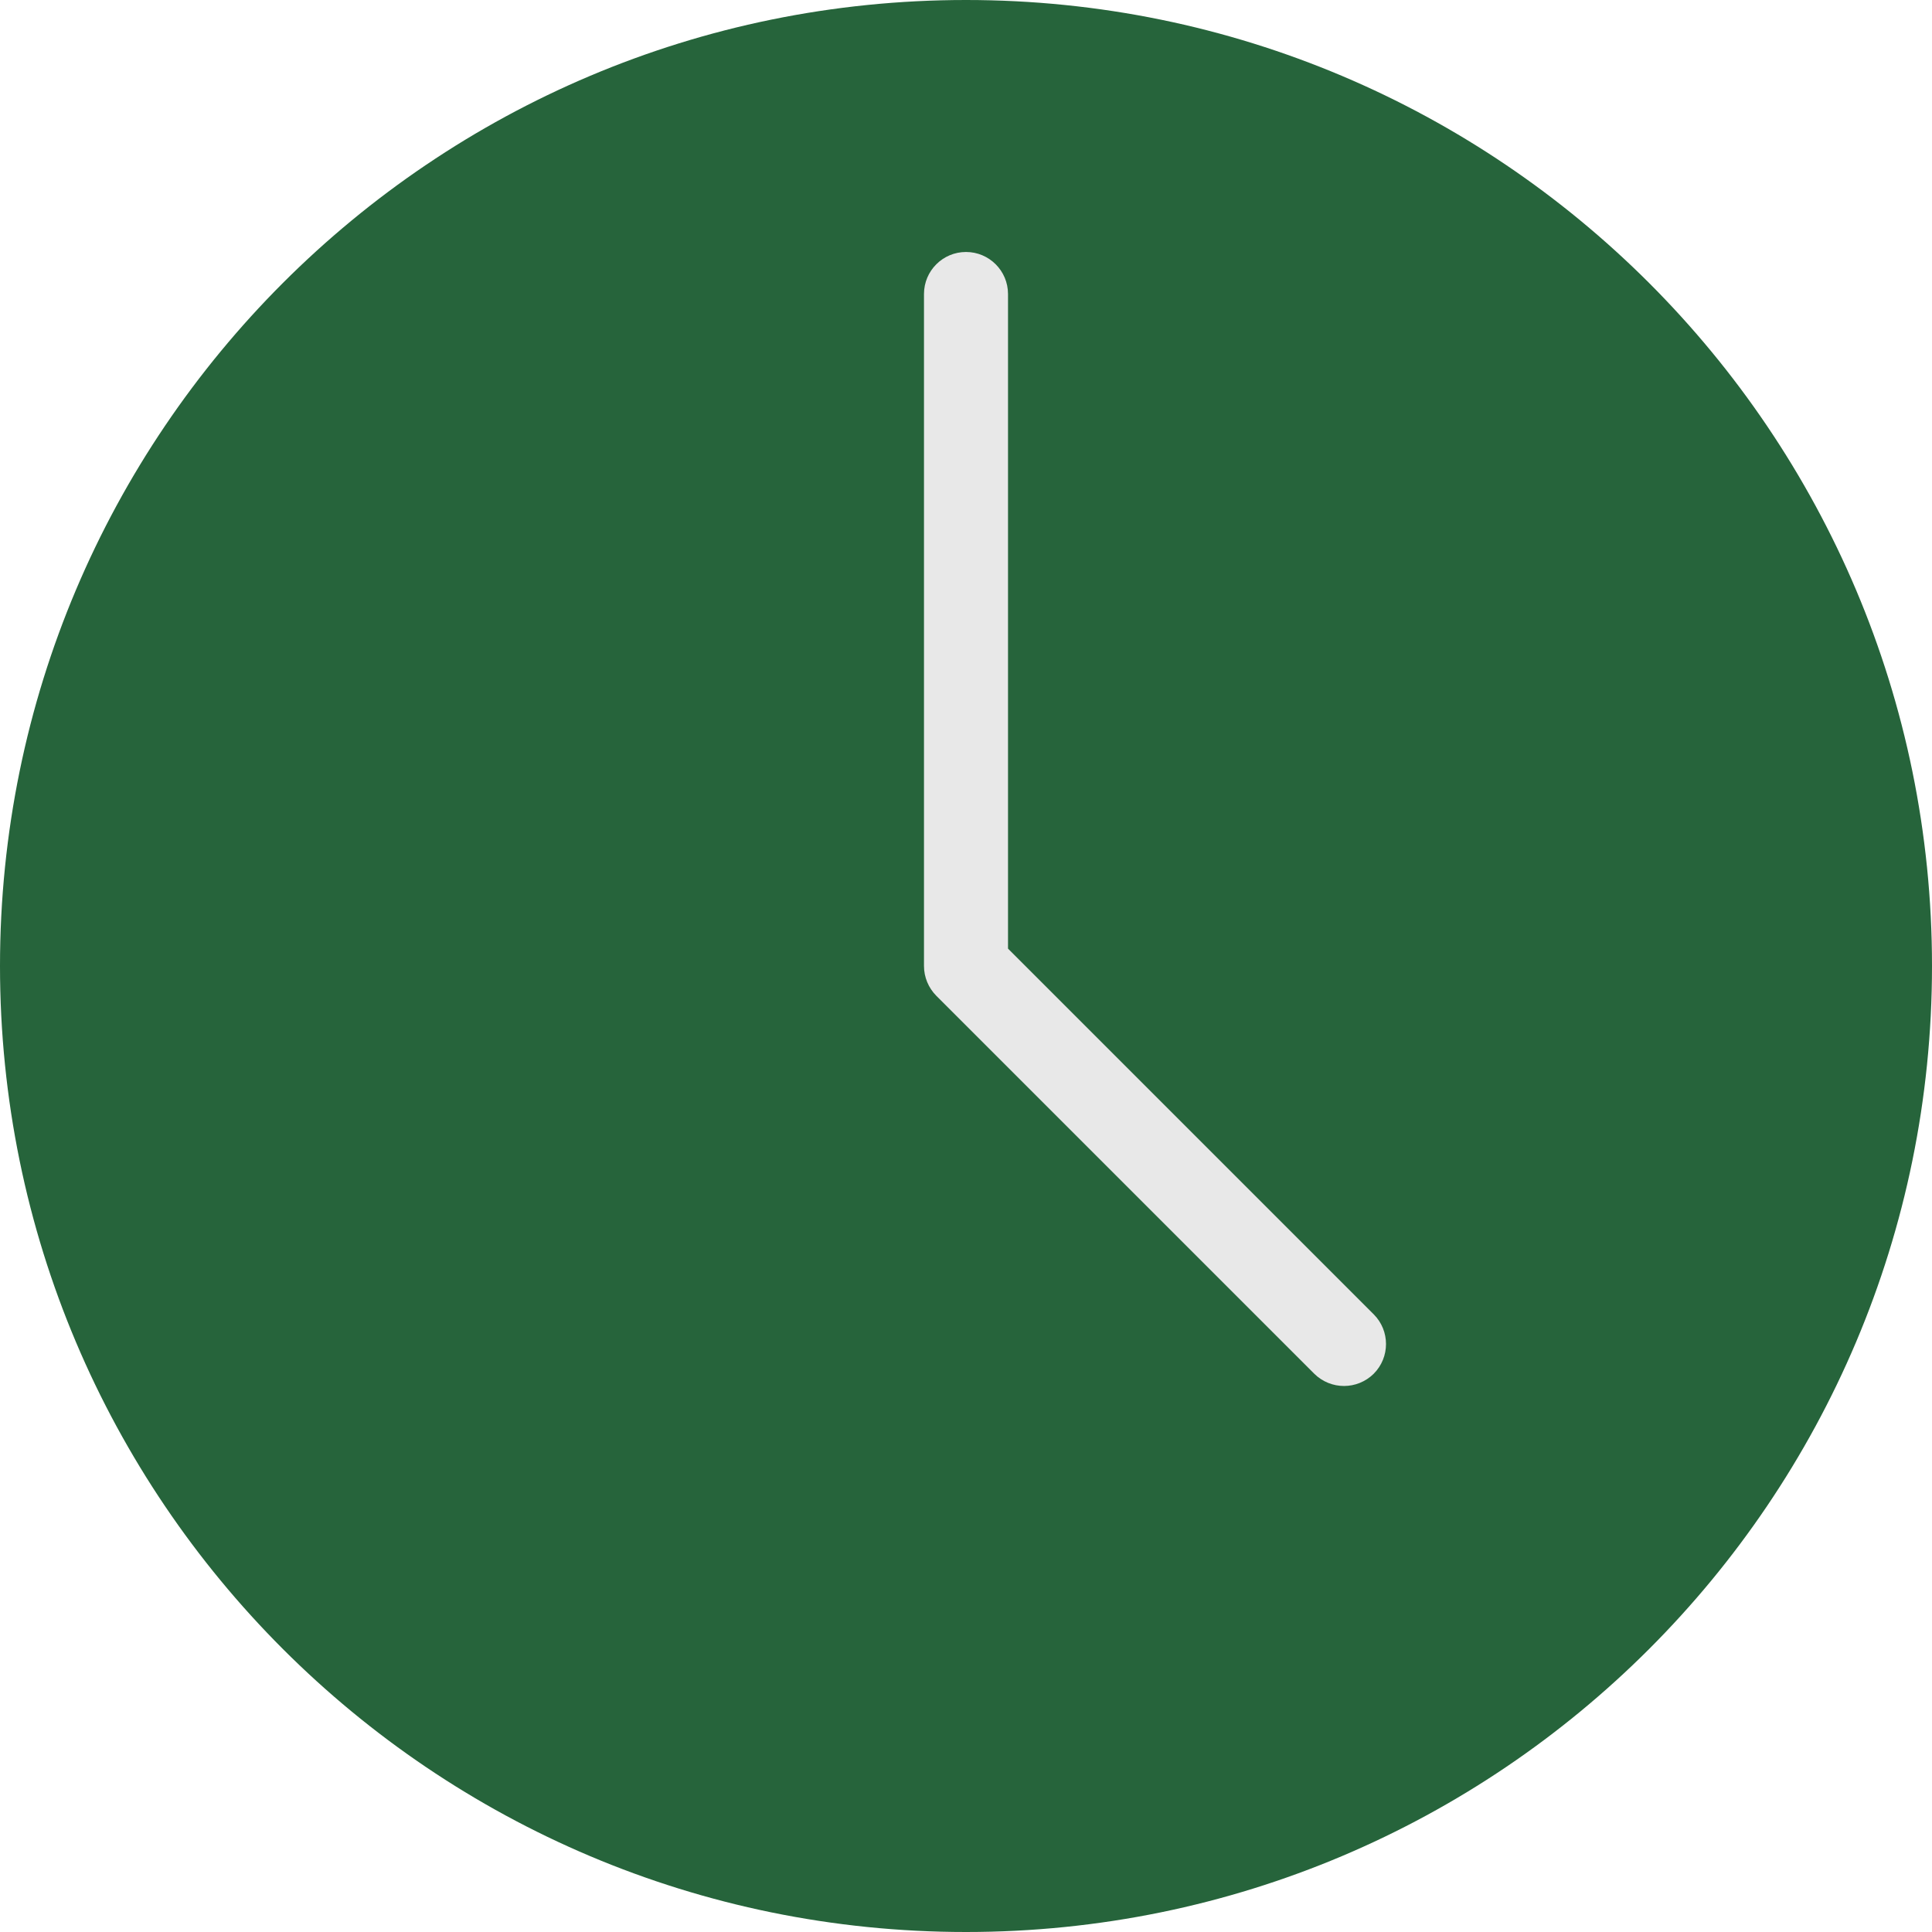
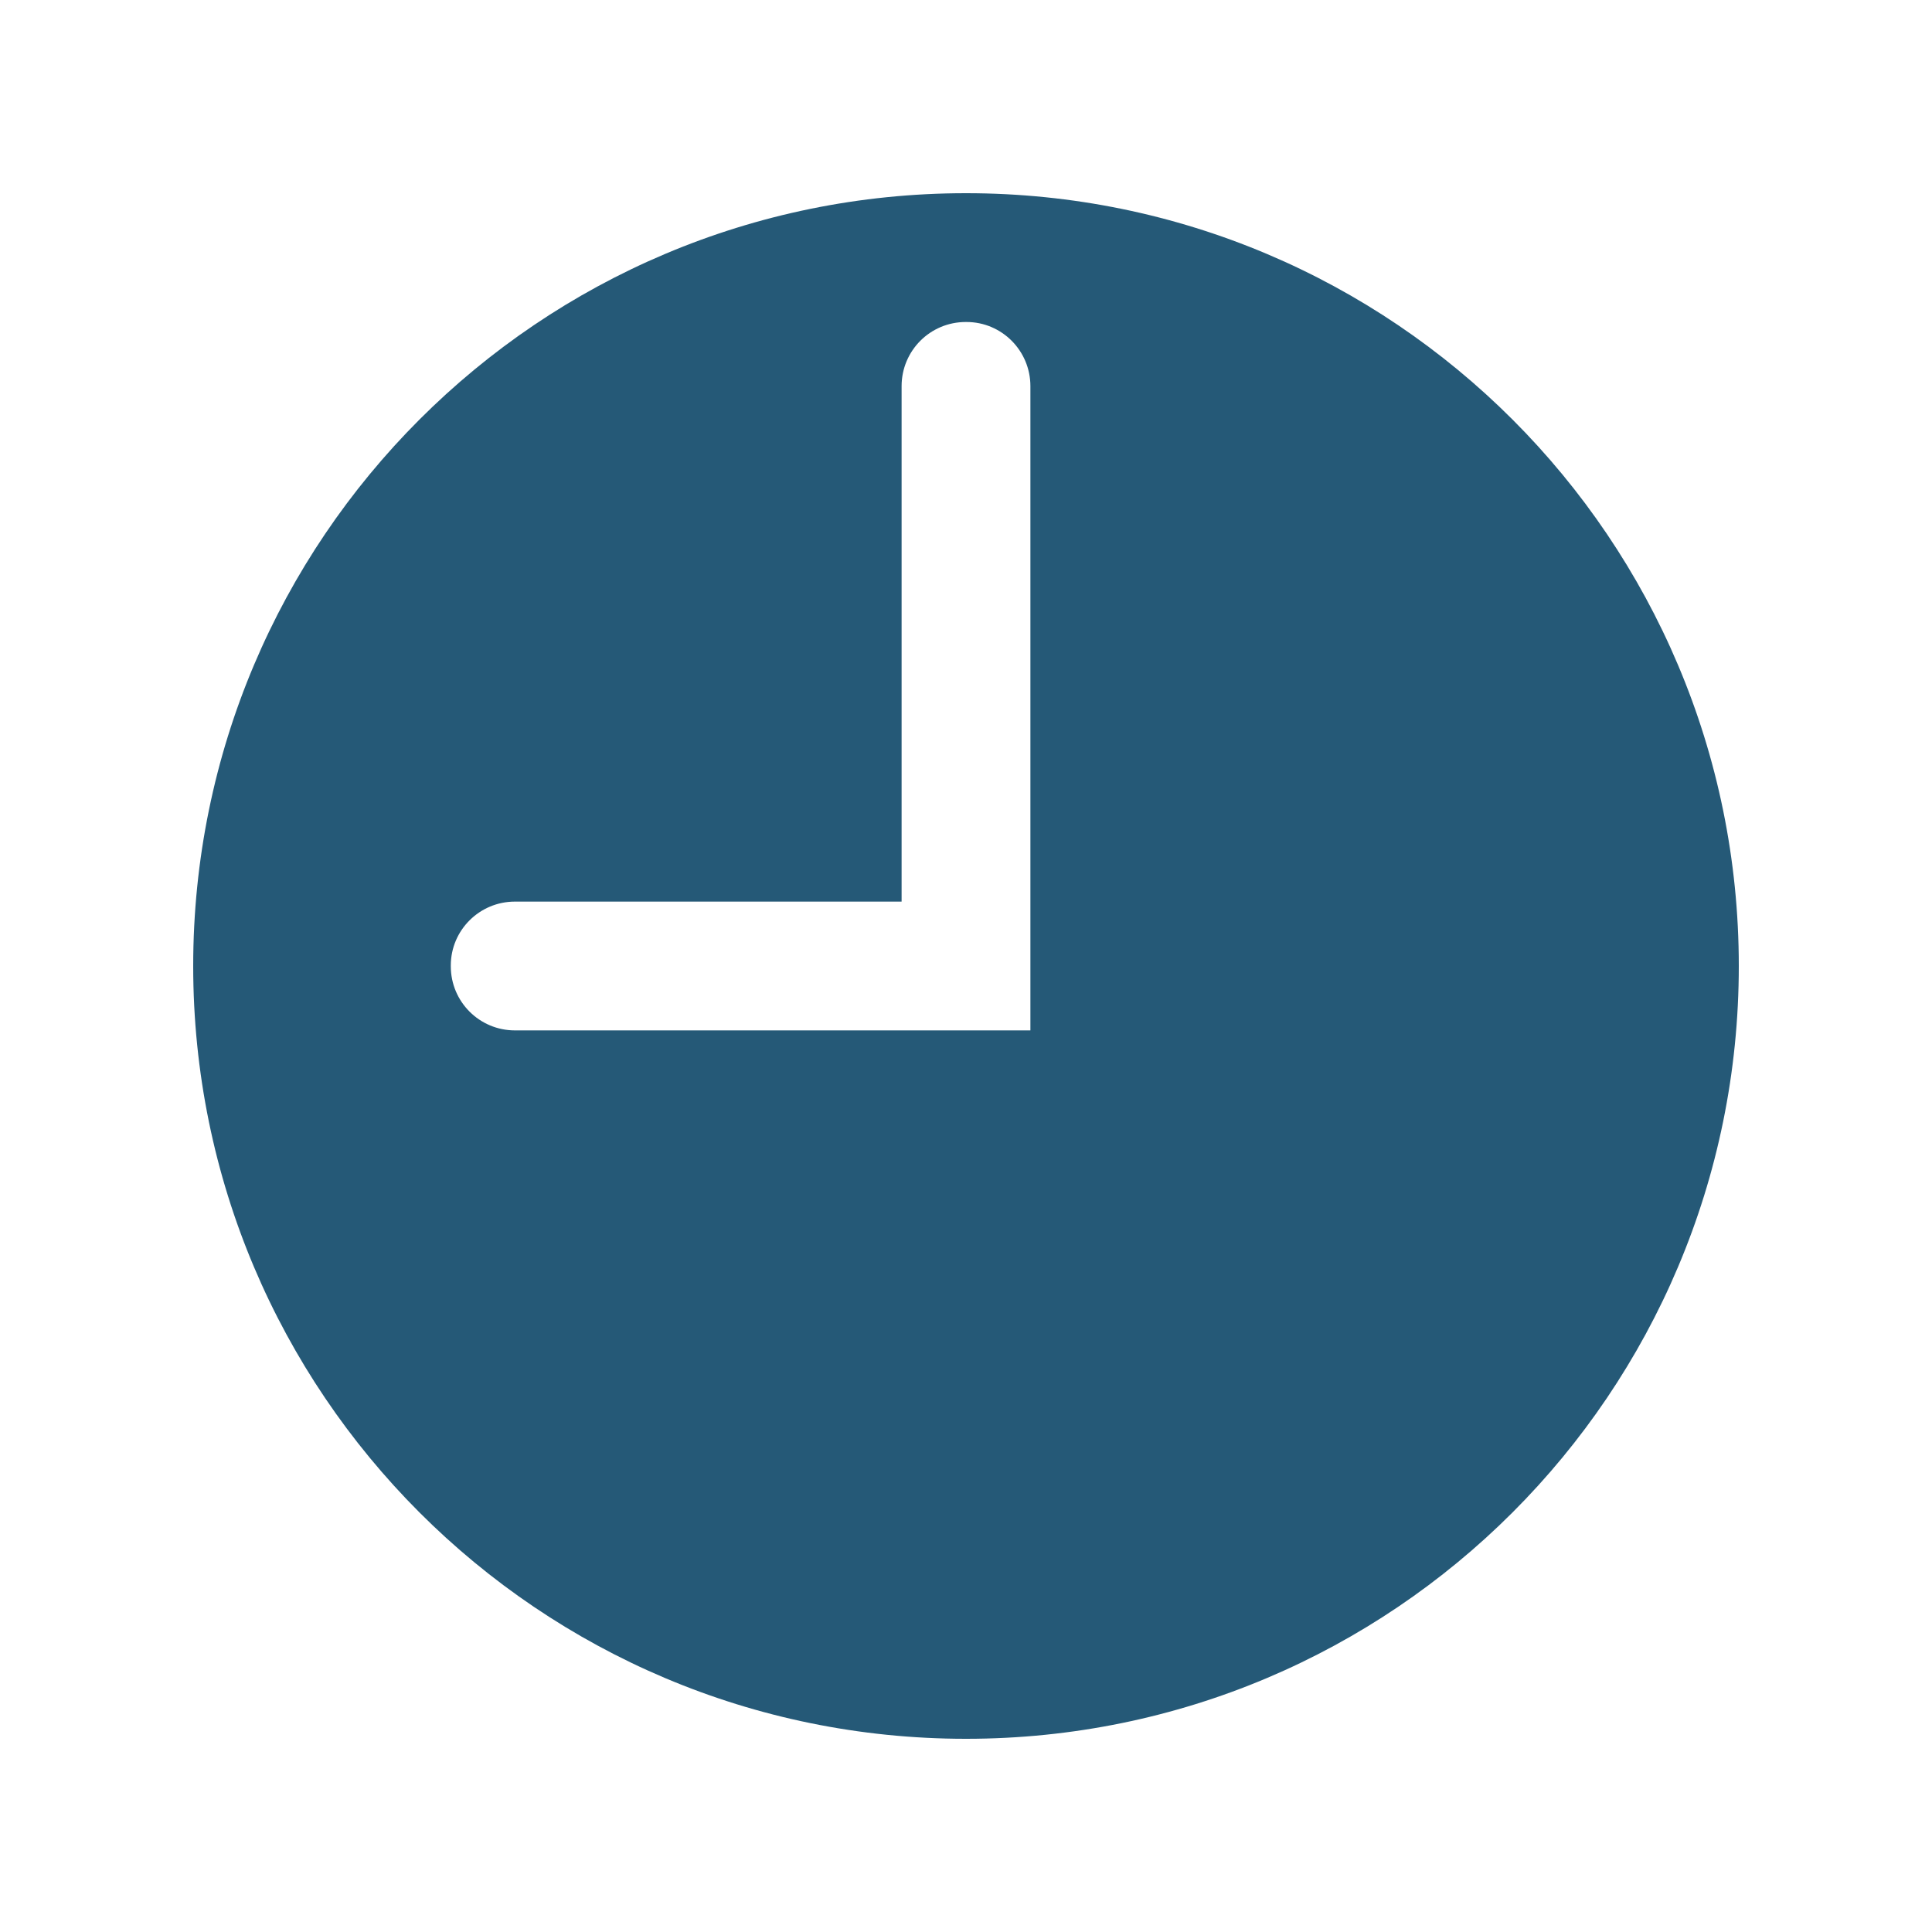
- <svg xmlns="http://www.w3.org/2000/svg" width="47" height="47" viewBox="0 0 47 47" fill="none">
-   <circle cx="23.5" cy="23.5" r="23.5" fill="#26643B" />
-   <path d="M33.419 31.974L24.522 23.077V7.152C24.522 6.588 24.064 6.13 23.5 6.13C22.936 6.13 22.478 6.588 22.478 7.152V23.5C22.478 23.772 22.587 24.031 22.776 24.223L31.972 33.419C32.172 33.617 32.434 33.717 32.696 33.717C32.957 33.717 33.219 33.617 33.419 33.419C33.817 33.02 33.817 32.373 33.419 31.974Z" fill="#E8E8E8" />
+ <svg xmlns="http://www.w3.org/2000/svg" viewBox="0 0 30 30" width="30px" height="30px">
+   <g id="surface35468502">
+     <path style=" stroke:none;fill-rule:nonzero;fill:rgb(14.51%,34.902%,46.667%);fill-opacity:1;" d="M 15 3 C 8.371 3 3 8.371 3 15 C 3 21.629 8.371 27 15 27 C 21.629 27 27 21.629 27 15 C 27 8.371 21.629 3 15 3 Z M 16 16 L 7.996 16 C 7.445 16 7 15.555 7 15.004 L 7 14.992 C 7 14.445 7.445 14 7.996 14 L 14 14 L 14 5.996 C 14 5.445 14.445 5 14.996 5 L 15.008 5 C 15.555 5 16 5.445 16 5.996 Z M 16 16 " />
+   </g>
</svg>
